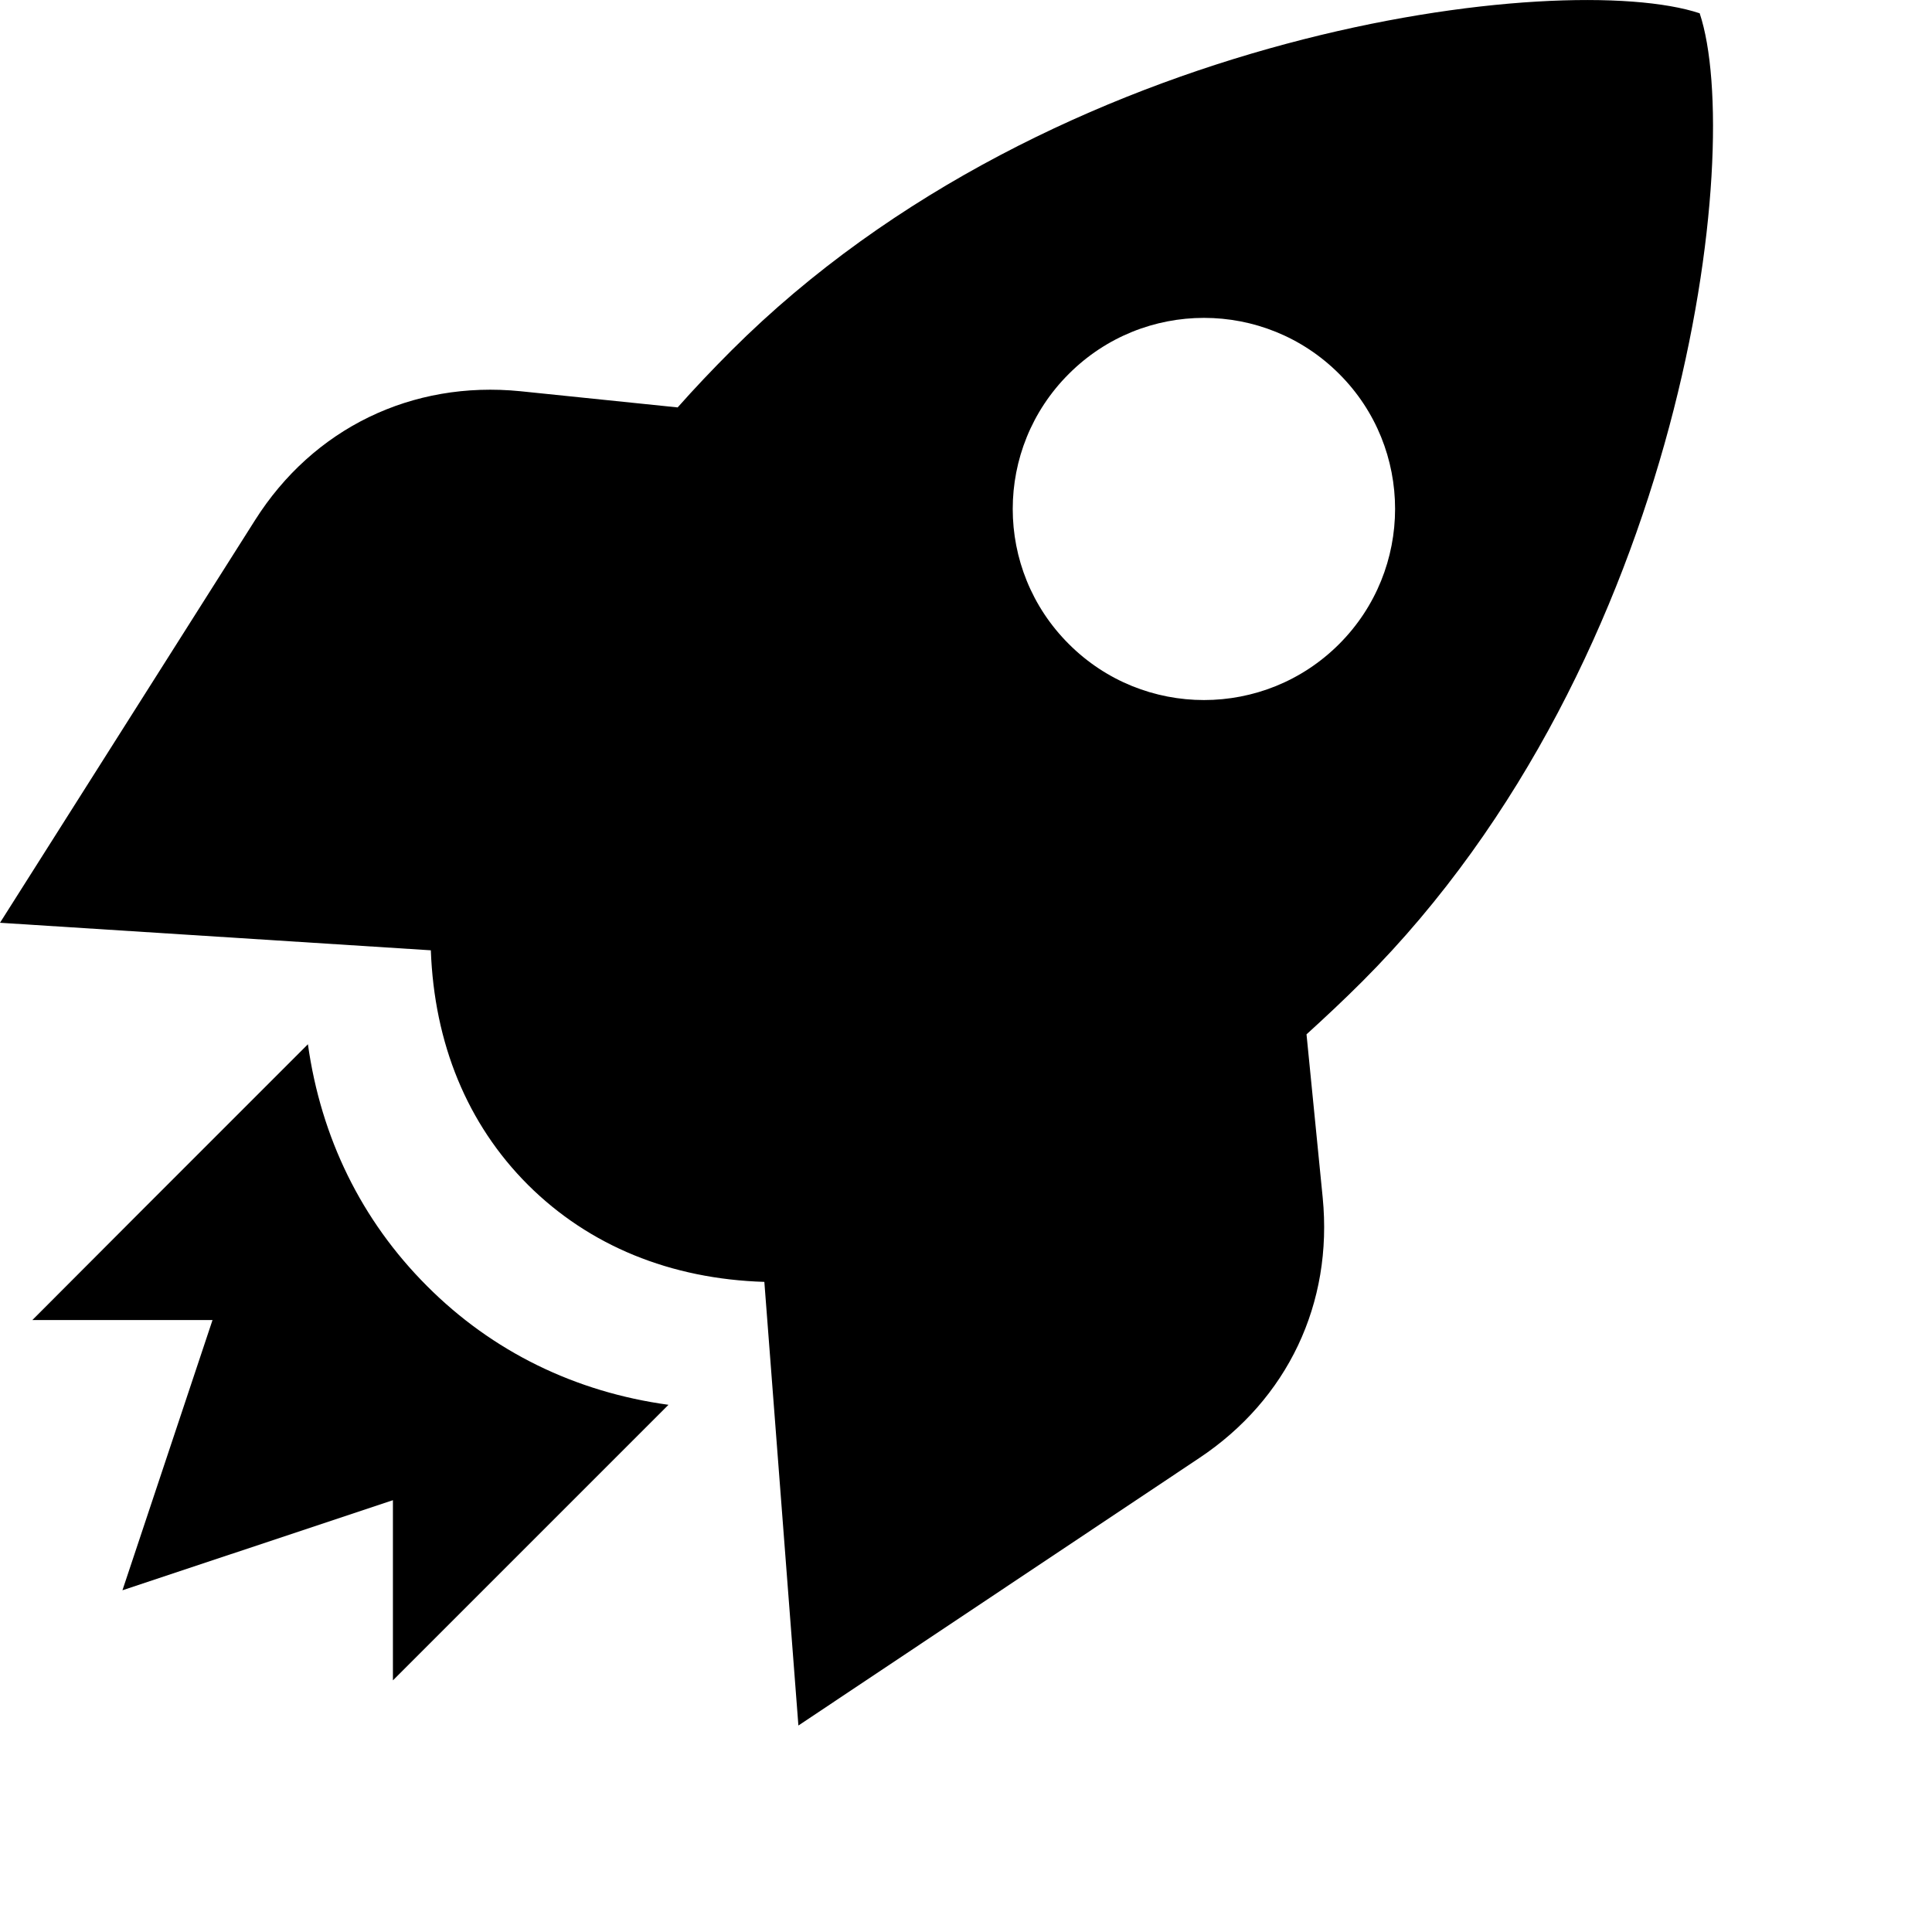
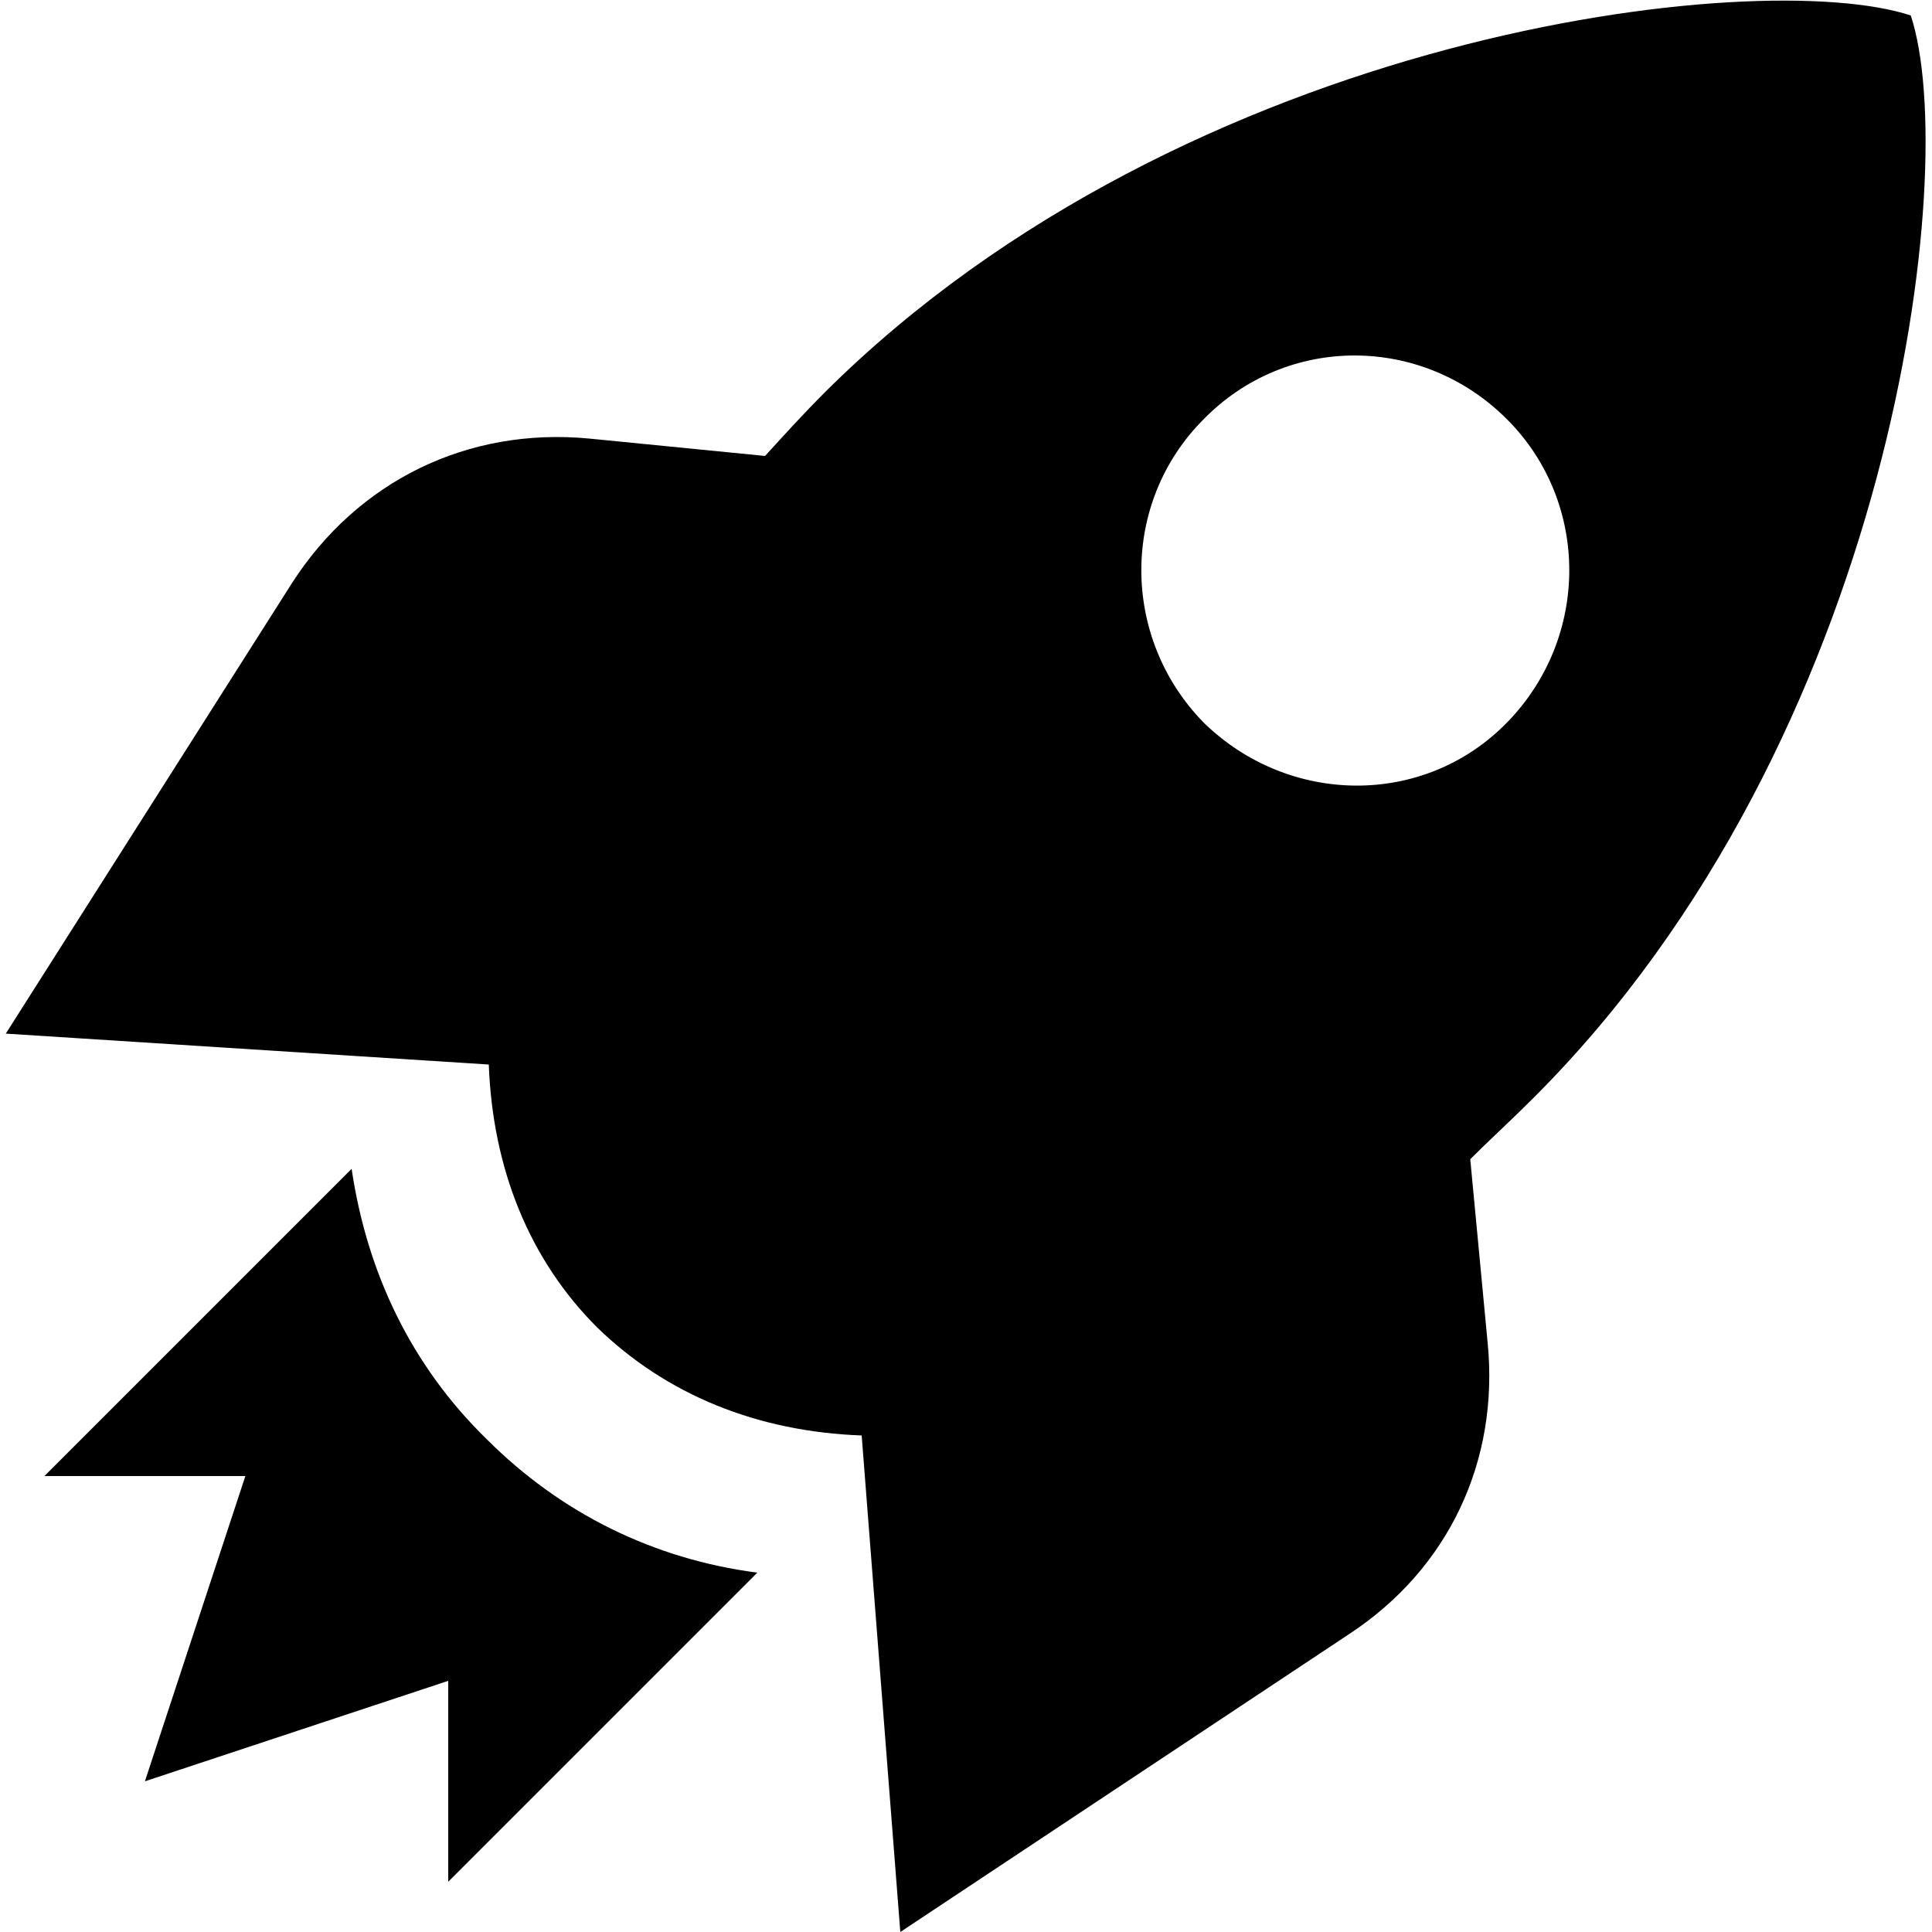
- <svg xmlns="http://www.w3.org/2000/svg" width="100%" height="100%" viewBox="0 0 8 8" version="1.1" xml:space="preserve" style="fill-rule:evenodd;clip-rule:evenodd;stroke-linejoin:round;stroke-miterlimit:1.414;">
-   <path d="M1.275,4.324l-0.682,0.682l-0.459,0.46l0.746,0l-0.373,1.119l1.12,-0.373l0,0.746l0.58,-0.58l0.561,-0.561c-0.386,-0.053 -0.729,-0.22 -1,-0.492c-0.272,-0.272 -0.439,-0.615 -0.493,-1.001Zm4.27,-2.776c0.309,0.308 0.309,0.81 0,1.119c-0.309,0.309 -0.81,0.309 -1.119,0c-0.31,-0.309 -0.31,-0.81 0,-1.119c0.309,-0.309 0.81,-0.309 1.119,0Zm1.493,-1.493c0.187,0.56 -0.058,2.67 -1.397,4.009c-0.077,0.077 -0.154,0.149 -0.231,0.219l0.067,0.676c0.043,0.438 -0.145,0.835 -0.512,1.079l-1.659,1.107l-0.141,-1.837c-0.388,-0.012 -0.725,-0.149 -0.979,-0.402c-0.252,-0.252 -0.388,-0.586 -0.402,-0.971l-1.784,-0.114l1.056,-1.667c0.241,-0.381 0.65,-0.579 1.099,-0.534l0.651,0.067c0.07,-0.079 0.144,-0.157 0.222,-0.235c1.34,-1.339 3.45,-1.583 4.01,-1.397Z" />
+ <svg xmlns="http://www.w3.org/2000/svg" version="1.1" id="Layer_1" x="0px" y="0px" viewBox="0 0 100 100" style="enable-background:new 0 0 100 100;" xml:space="preserve">
+   <style type="text/css">
+ 	.st0{fill-rule:evenodd;clip-rule:evenodd;}
+ </style>
+   <path class="st0" d="M18.2,60.5l-9.5,9.5l-6.4,6.4h10.4L7.5,92.2l15.7-5.2v10.4l8.1-8.1l7.9-7.9c-5.4-0.7-10.2-3.1-14-6.9  C21.3,70.7,19,65.9,18.2,60.5L18.2,60.5z M78,21.7c4.3,4.3,4.3,11.3,0,15.7s-11.3,4.3-15.7,0C58,33,58,26,62.3,21.7  C66.6,17.3,73.6,17.3,78,21.7z M98.9,0.8c2.6,7.8-0.8,37.4-19.6,56.1c-1.1,1.1-2.2,2.1-3.2,3.1l0.9,9.5c0.6,6.1-2,11.7-7.2,15.1  L46.6,100l-2-25.7c-5.4-0.2-10.1-2.1-13.7-5.6c-3.5-3.5-5.4-8.2-5.6-13.6l-25-1.6l14.8-23.3c3.4-5.3,9.1-8.1,15.4-7.5l9.1,0.9  c1-1.1,2-2.2,3.1-3.3C61.5,1.6,91-1.8,98.9,0.8L98.9,0.8z" />
</svg>
